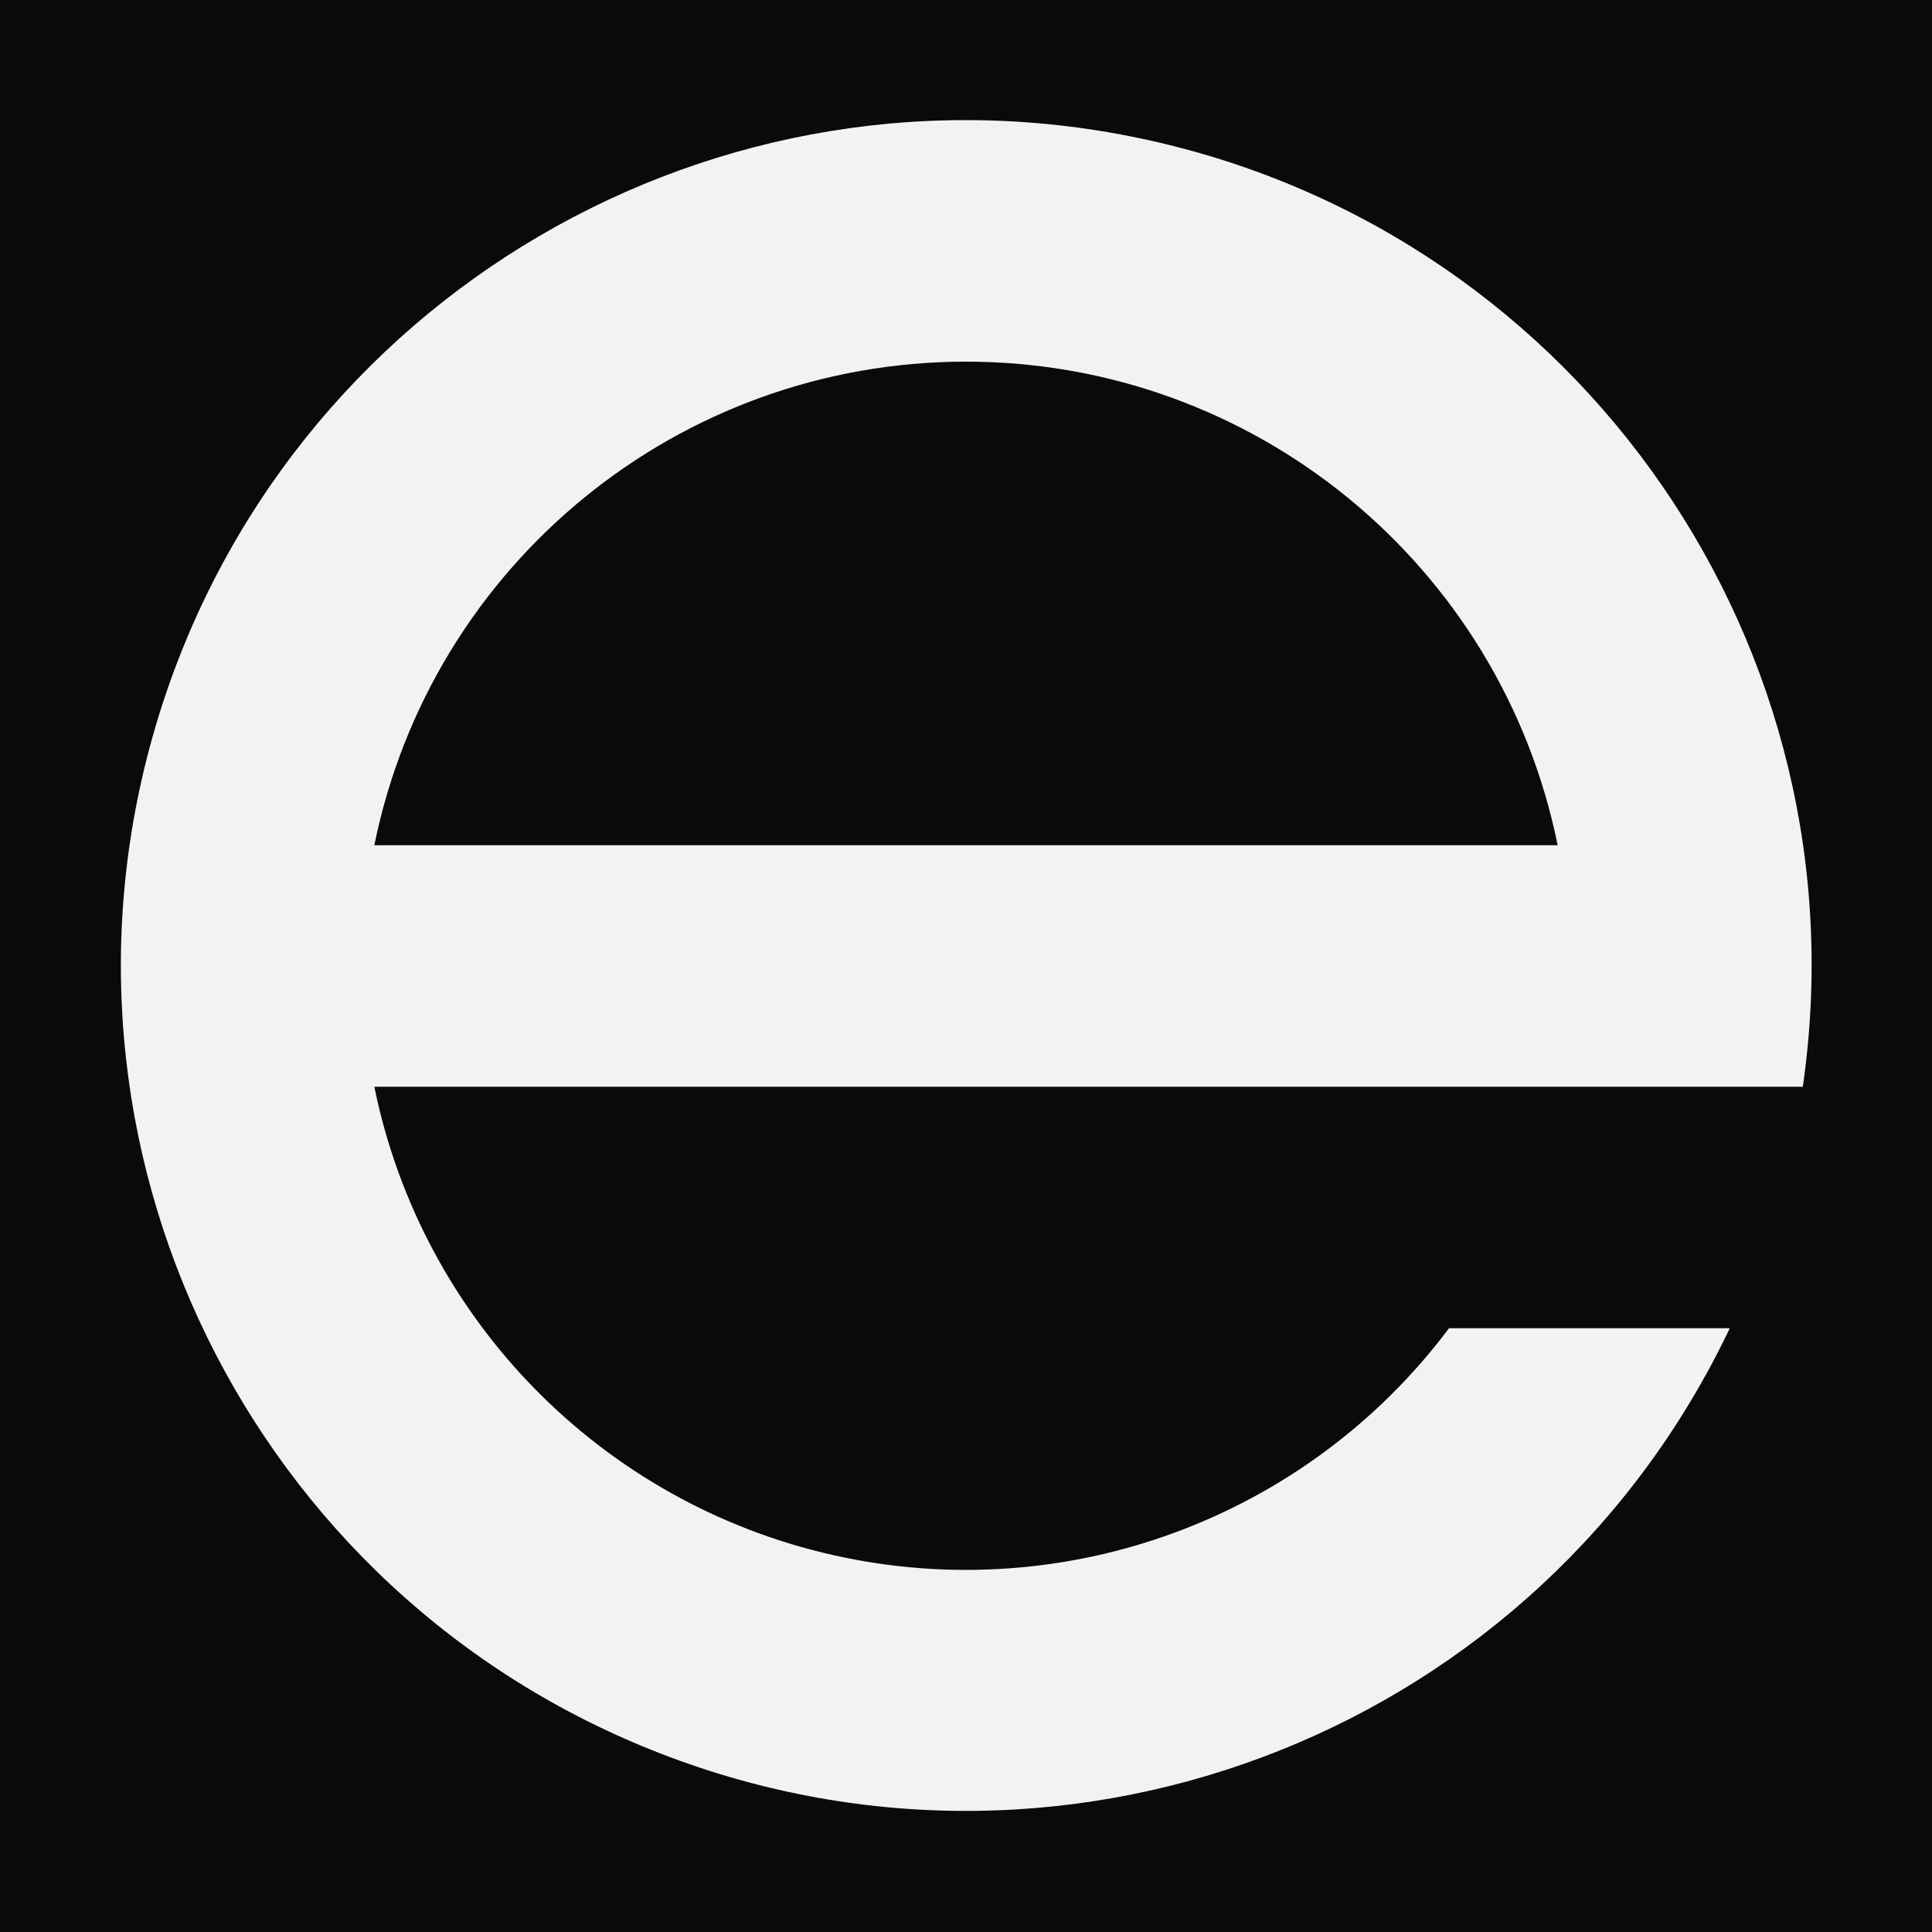
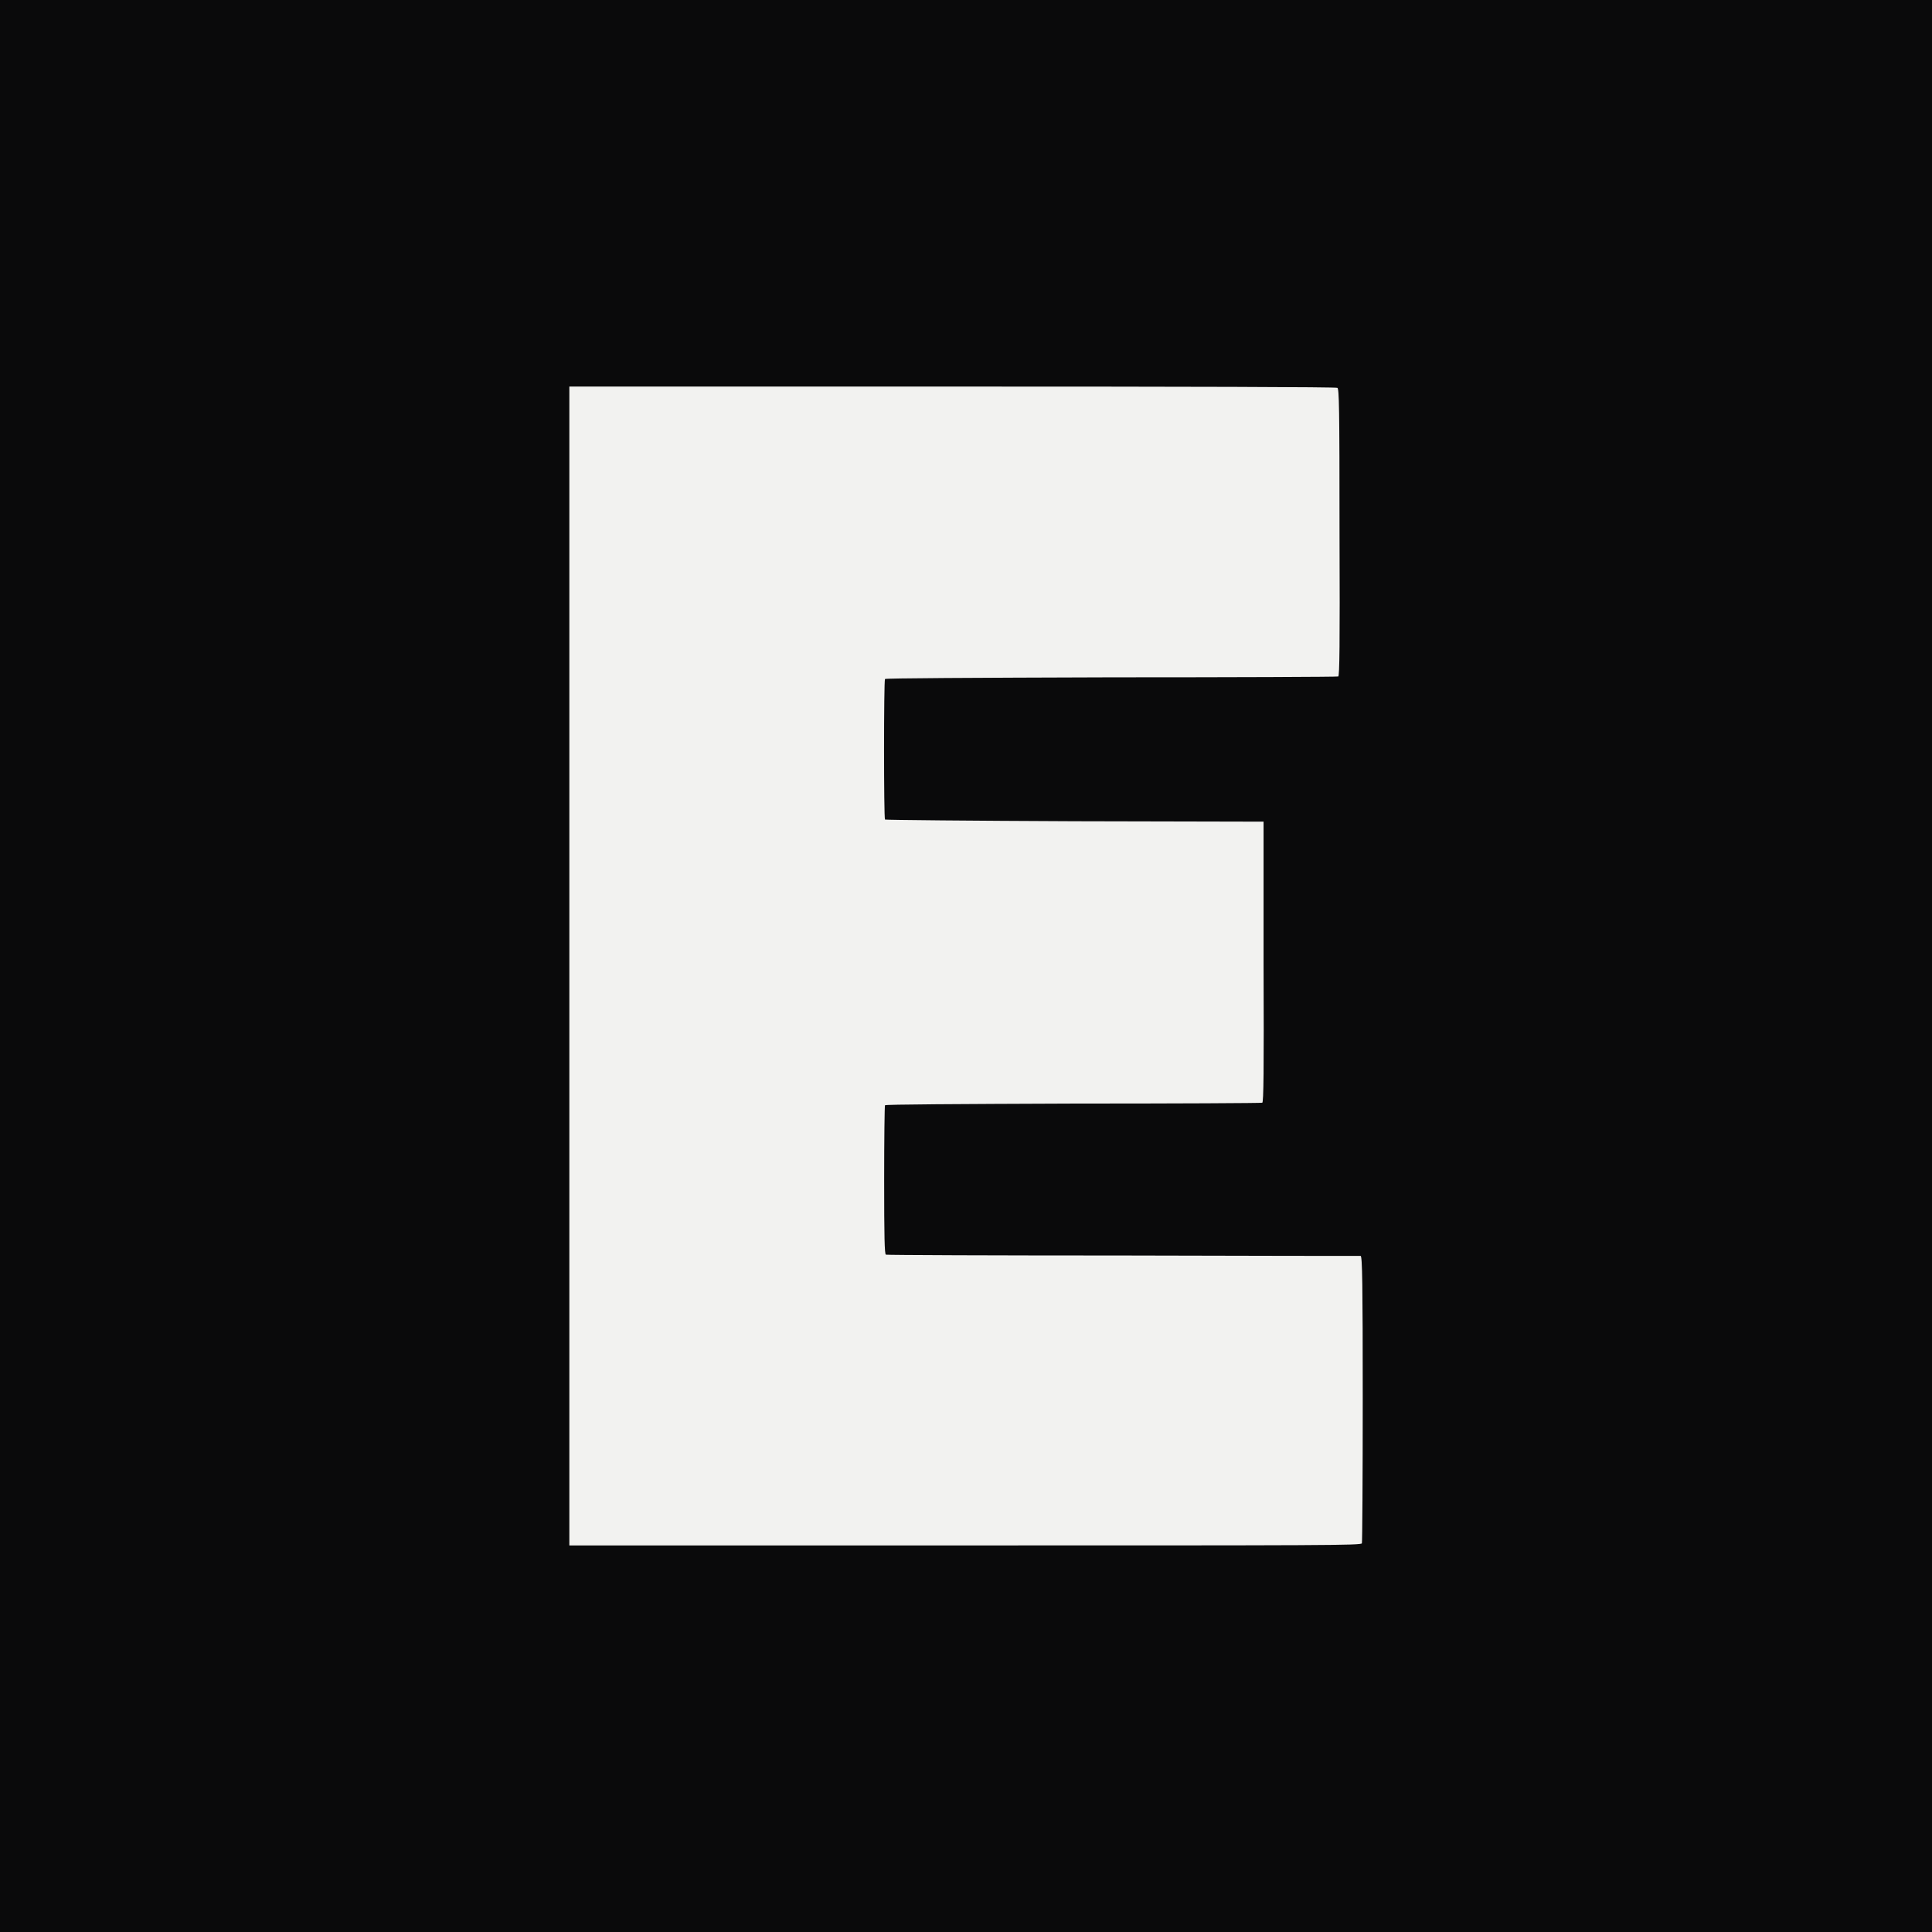
- <svg xmlns="http://www.w3.org/2000/svg" viewBox="0 0 32 32" width="32" height="32" shape-rendering="geometricPrecision">
+ <svg xmlns="http://www.w3.org/2000/svg" viewBox="0 0 32 32" width="32" height="32">
  <rect width="32" height="32" fill="#0A0A0B" />
-   <path fill="#F2F2F0" fill-rule="evenodd" d="M29.86 18A14 14 0 1 0 28.65 22L24 22A10 10 0 0 1 6.2 18ZM6.2 14A10 10 0 0 1 25.8 14Z" />
+   <path fill="#F2F2F0" transform="translate(9.43 1.23) scale(0.0699)" d="M0 211.3L0 74L90.7 74.0C147.3 74.0 181.6 74.1 182 74.3C182.4 74.6 182.5 78.8 182.5 108.5C182.6 135.5 182.5 142.5 182.2 142.7C182.0 142.8 157.8 142.9 128.4 142.9C94.8 143 74.9 143.1 74.8 143.3C74.5 143.7 74.5 176.3 74.8 176.6C74.9 176.7 95.1 176.9 119.7 177L164.5 177.1L164.5 210.3C164.6 236.6 164.5 243.5 164.2 243.7C164.0 243.8 143.8 243.9 119.4 243.9C91.6 244 74.9 244.1 74.8 244.3C74.7 244.4 74.6 252.4 74.6 262.0C74.6 275.7 74.7 279.5 75.0 279.7C75.3 279.8 100.6 279.9 131.3 279.9C162.0 280 187.3 280 187.5 280C187.9 280 188 286.9 188 313.8C188 332.4 187.9 347.8 187.8 348.1C187.6 348.6 179.0 348.6 93.8 348.6L0 348.6L0 211.3Z" />
</svg>
